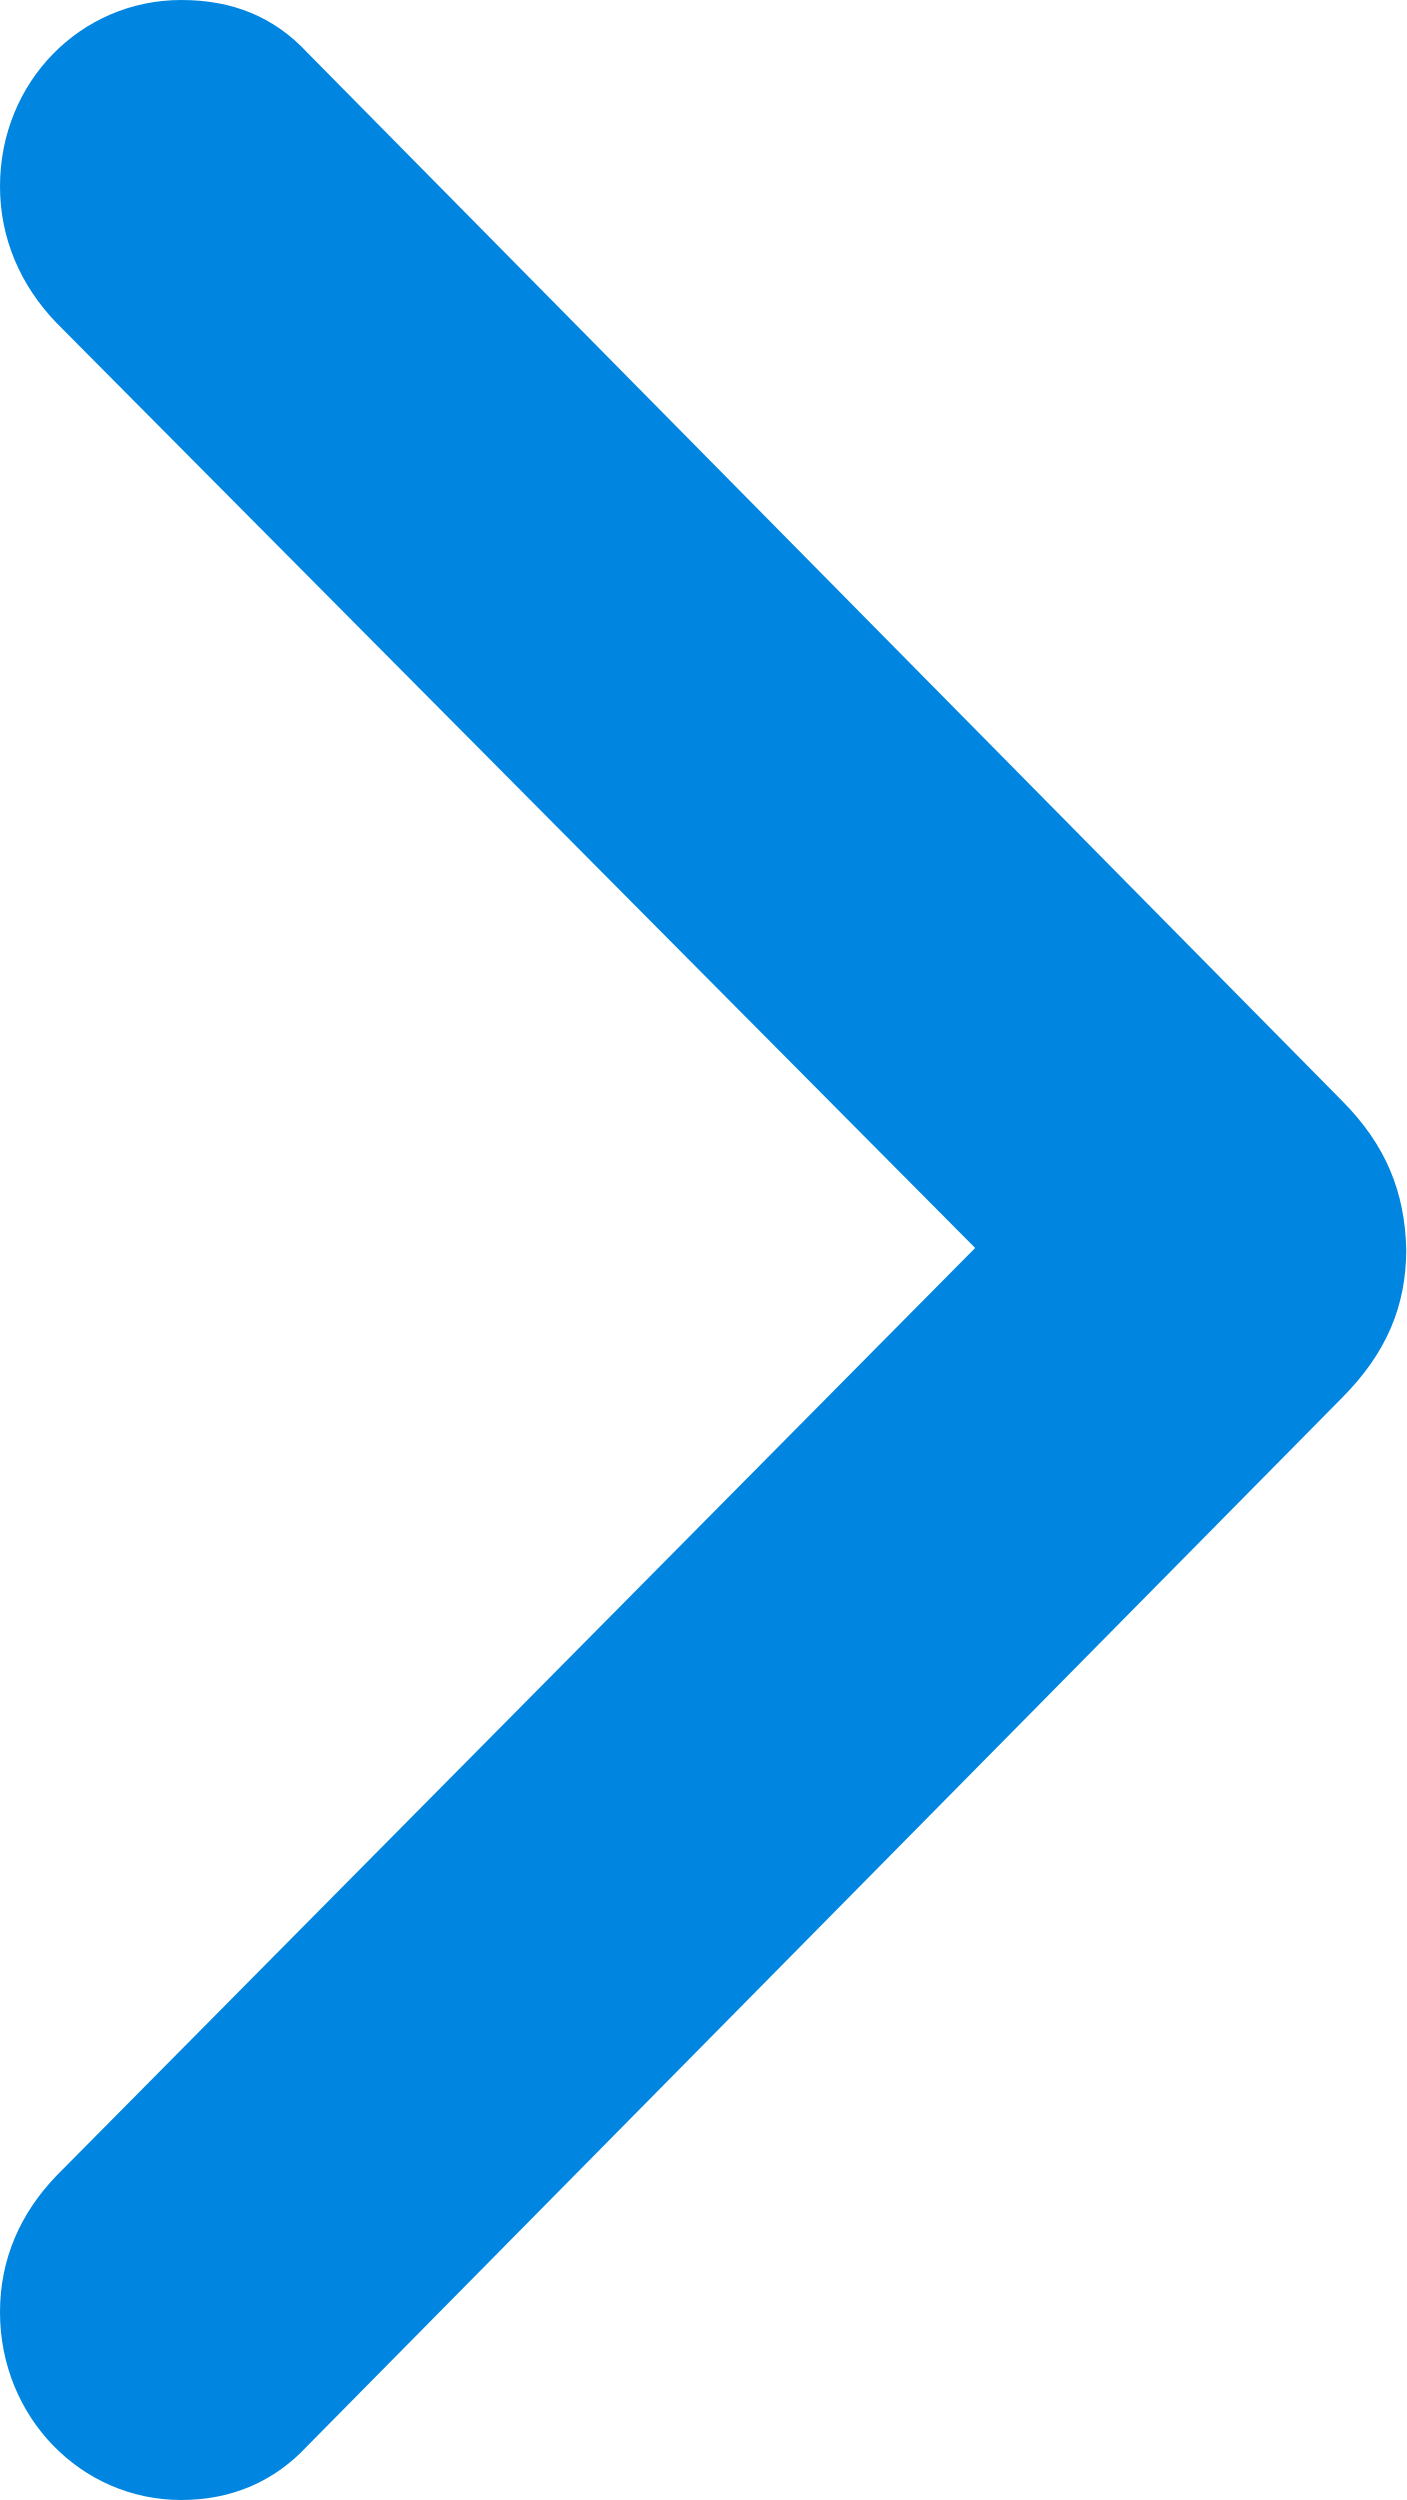
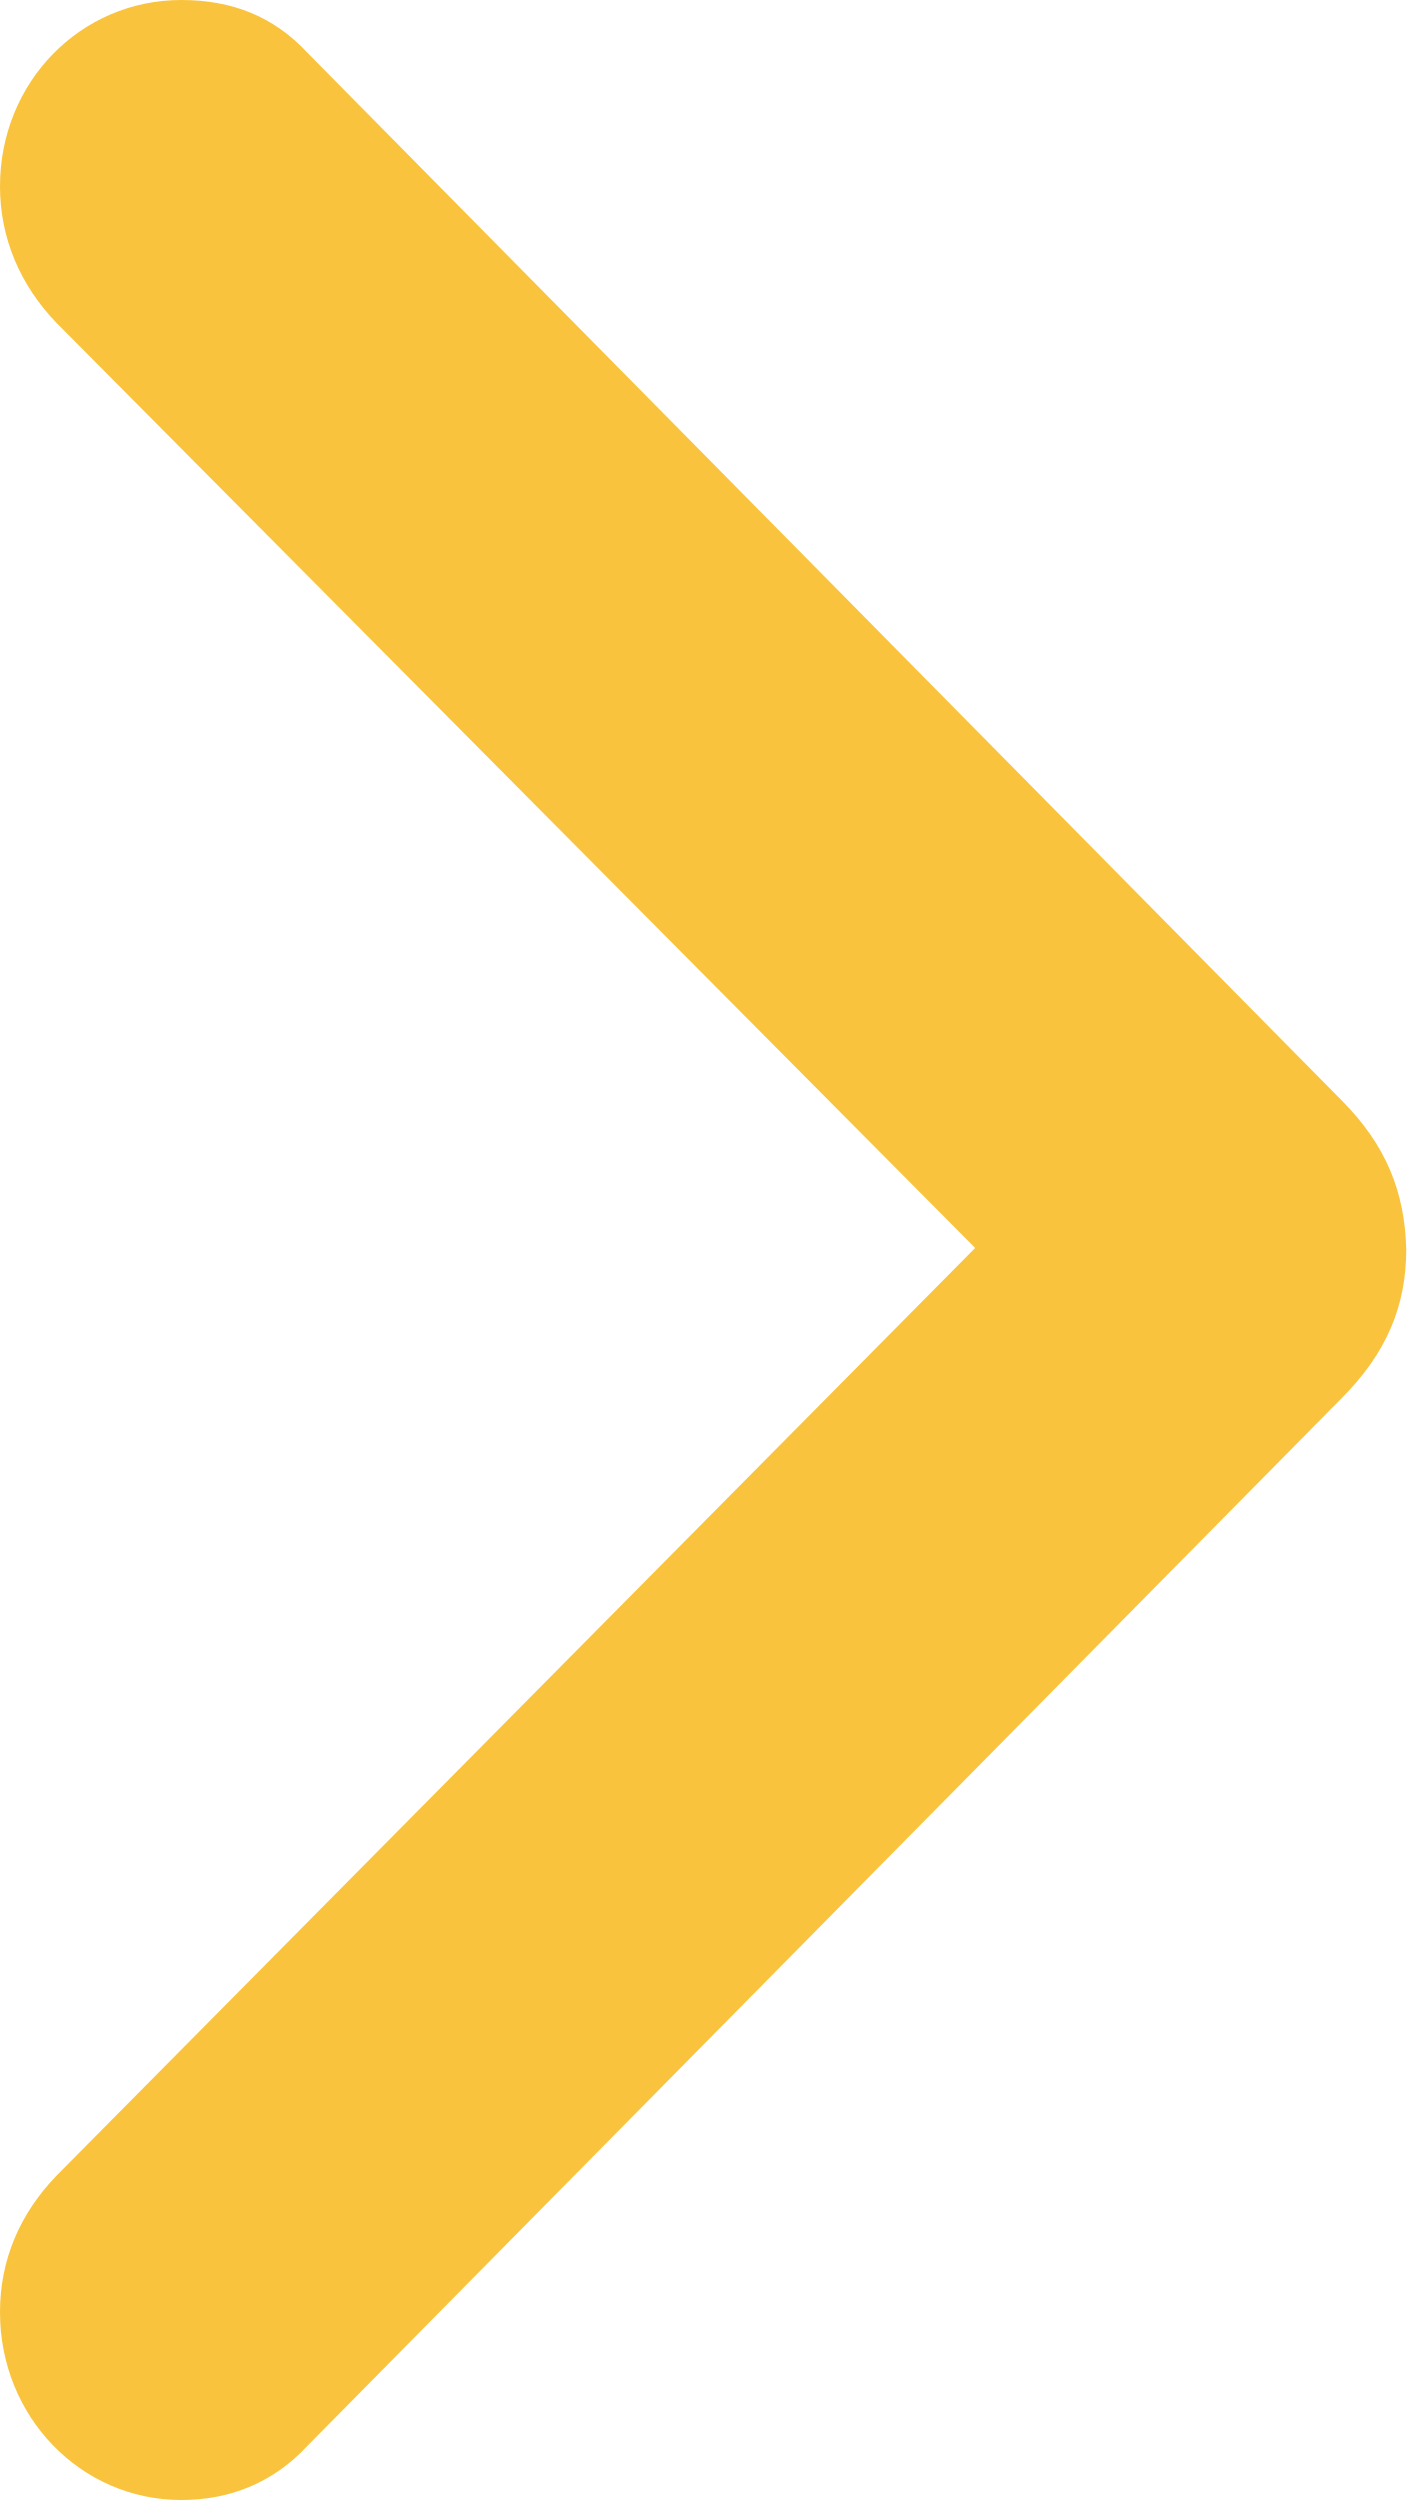
<svg xmlns="http://www.w3.org/2000/svg" width="9" height="16" viewBox="0 0 9 16" fill="none">
-   <path d="M9 7.996C9 8.361 8.871 8.663 8.587 8.948L1.968 15.653C1.754 15.884 1.479 16 1.16 16C0.516 16 0 15.466 0 14.798C0 14.46 0.129 14.166 0.361 13.925L6.241 7.987L0.361 2.066C0.129 1.825 0 1.523 0 1.193C0 0.525 0.516 0 1.16 0C1.487 0 1.754 0.107 1.968 0.338L8.587 7.043C8.871 7.328 8.991 7.63 9 7.996Z" fill="#0085E0" />
+   <path d="M9 7.996C9 8.361 8.871 8.663 8.587 8.948L1.968 15.653C1.754 15.884 1.479 16 1.16 16C0.516 16 0 15.466 0 14.798C0 14.46 0.129 14.166 0.361 13.925L6.241 7.987L0.361 2.066C0.129 1.825 0 1.523 0 1.193C0 0.525 0.516 0 1.16 0C1.487 0 1.754 0.107 1.968 0.338L8.587 7.043C8.871 7.328 8.991 7.63 9 7.996Z" fill="#FAC33D" />
</svg>
